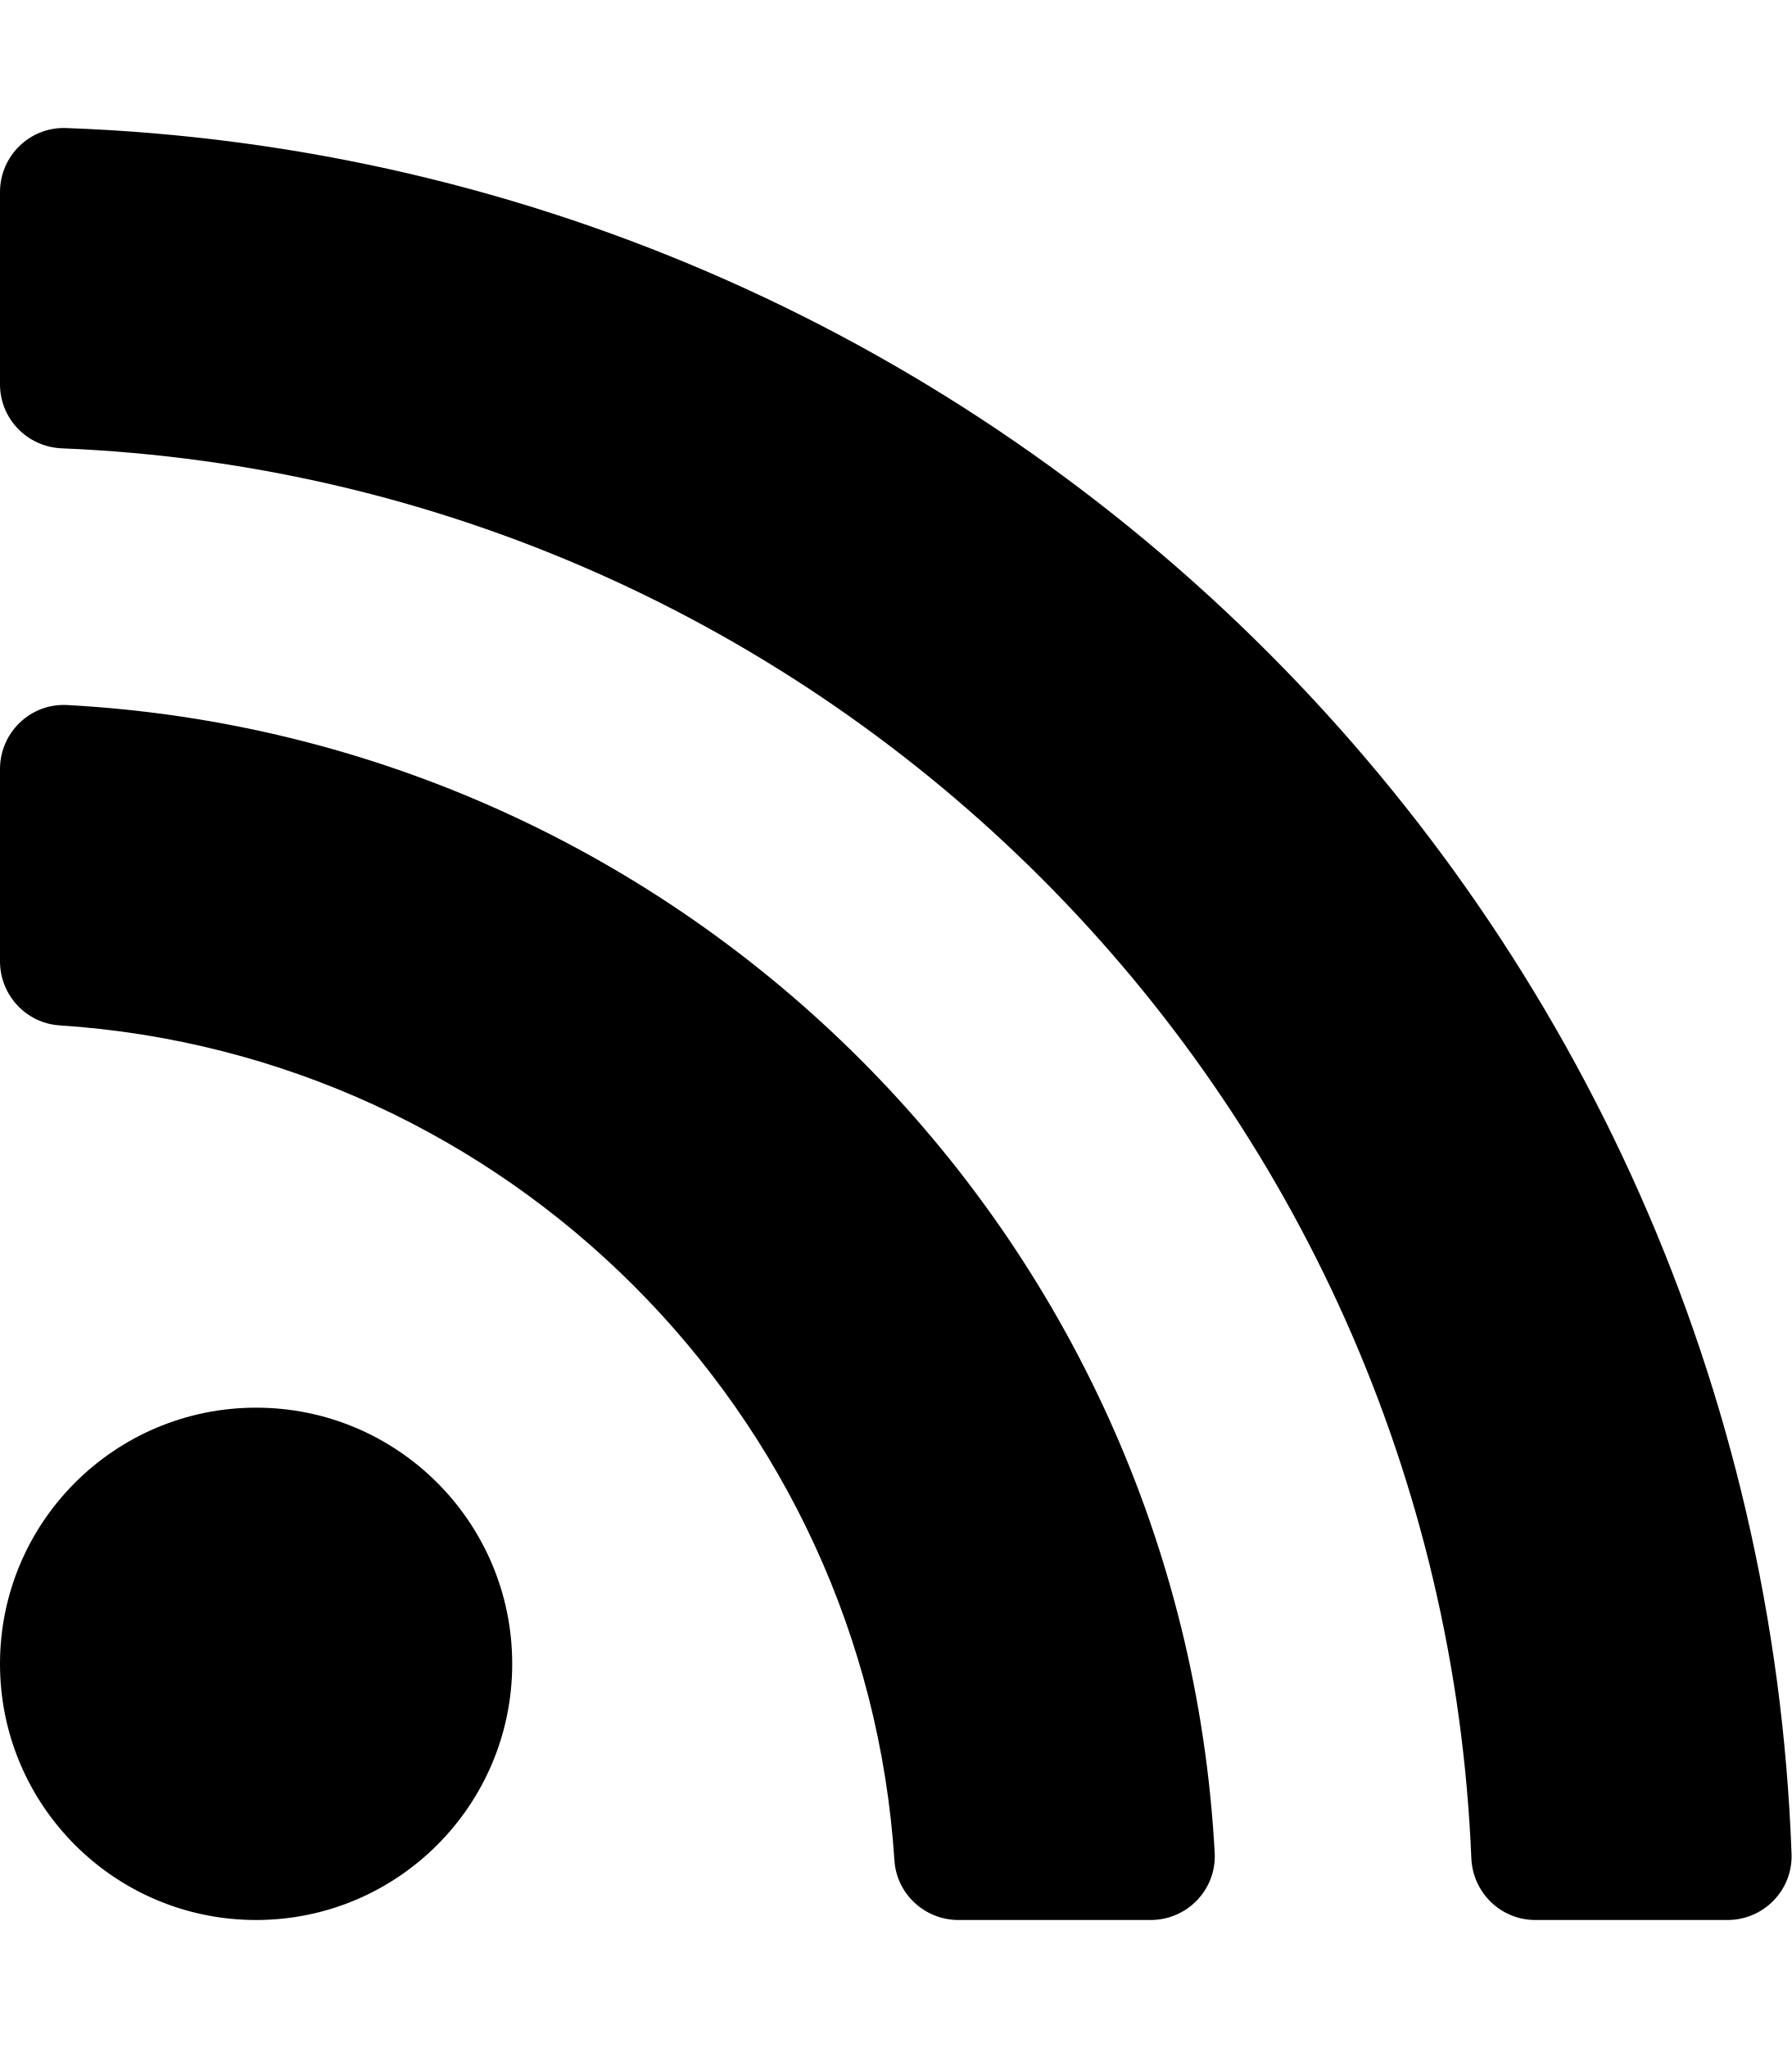
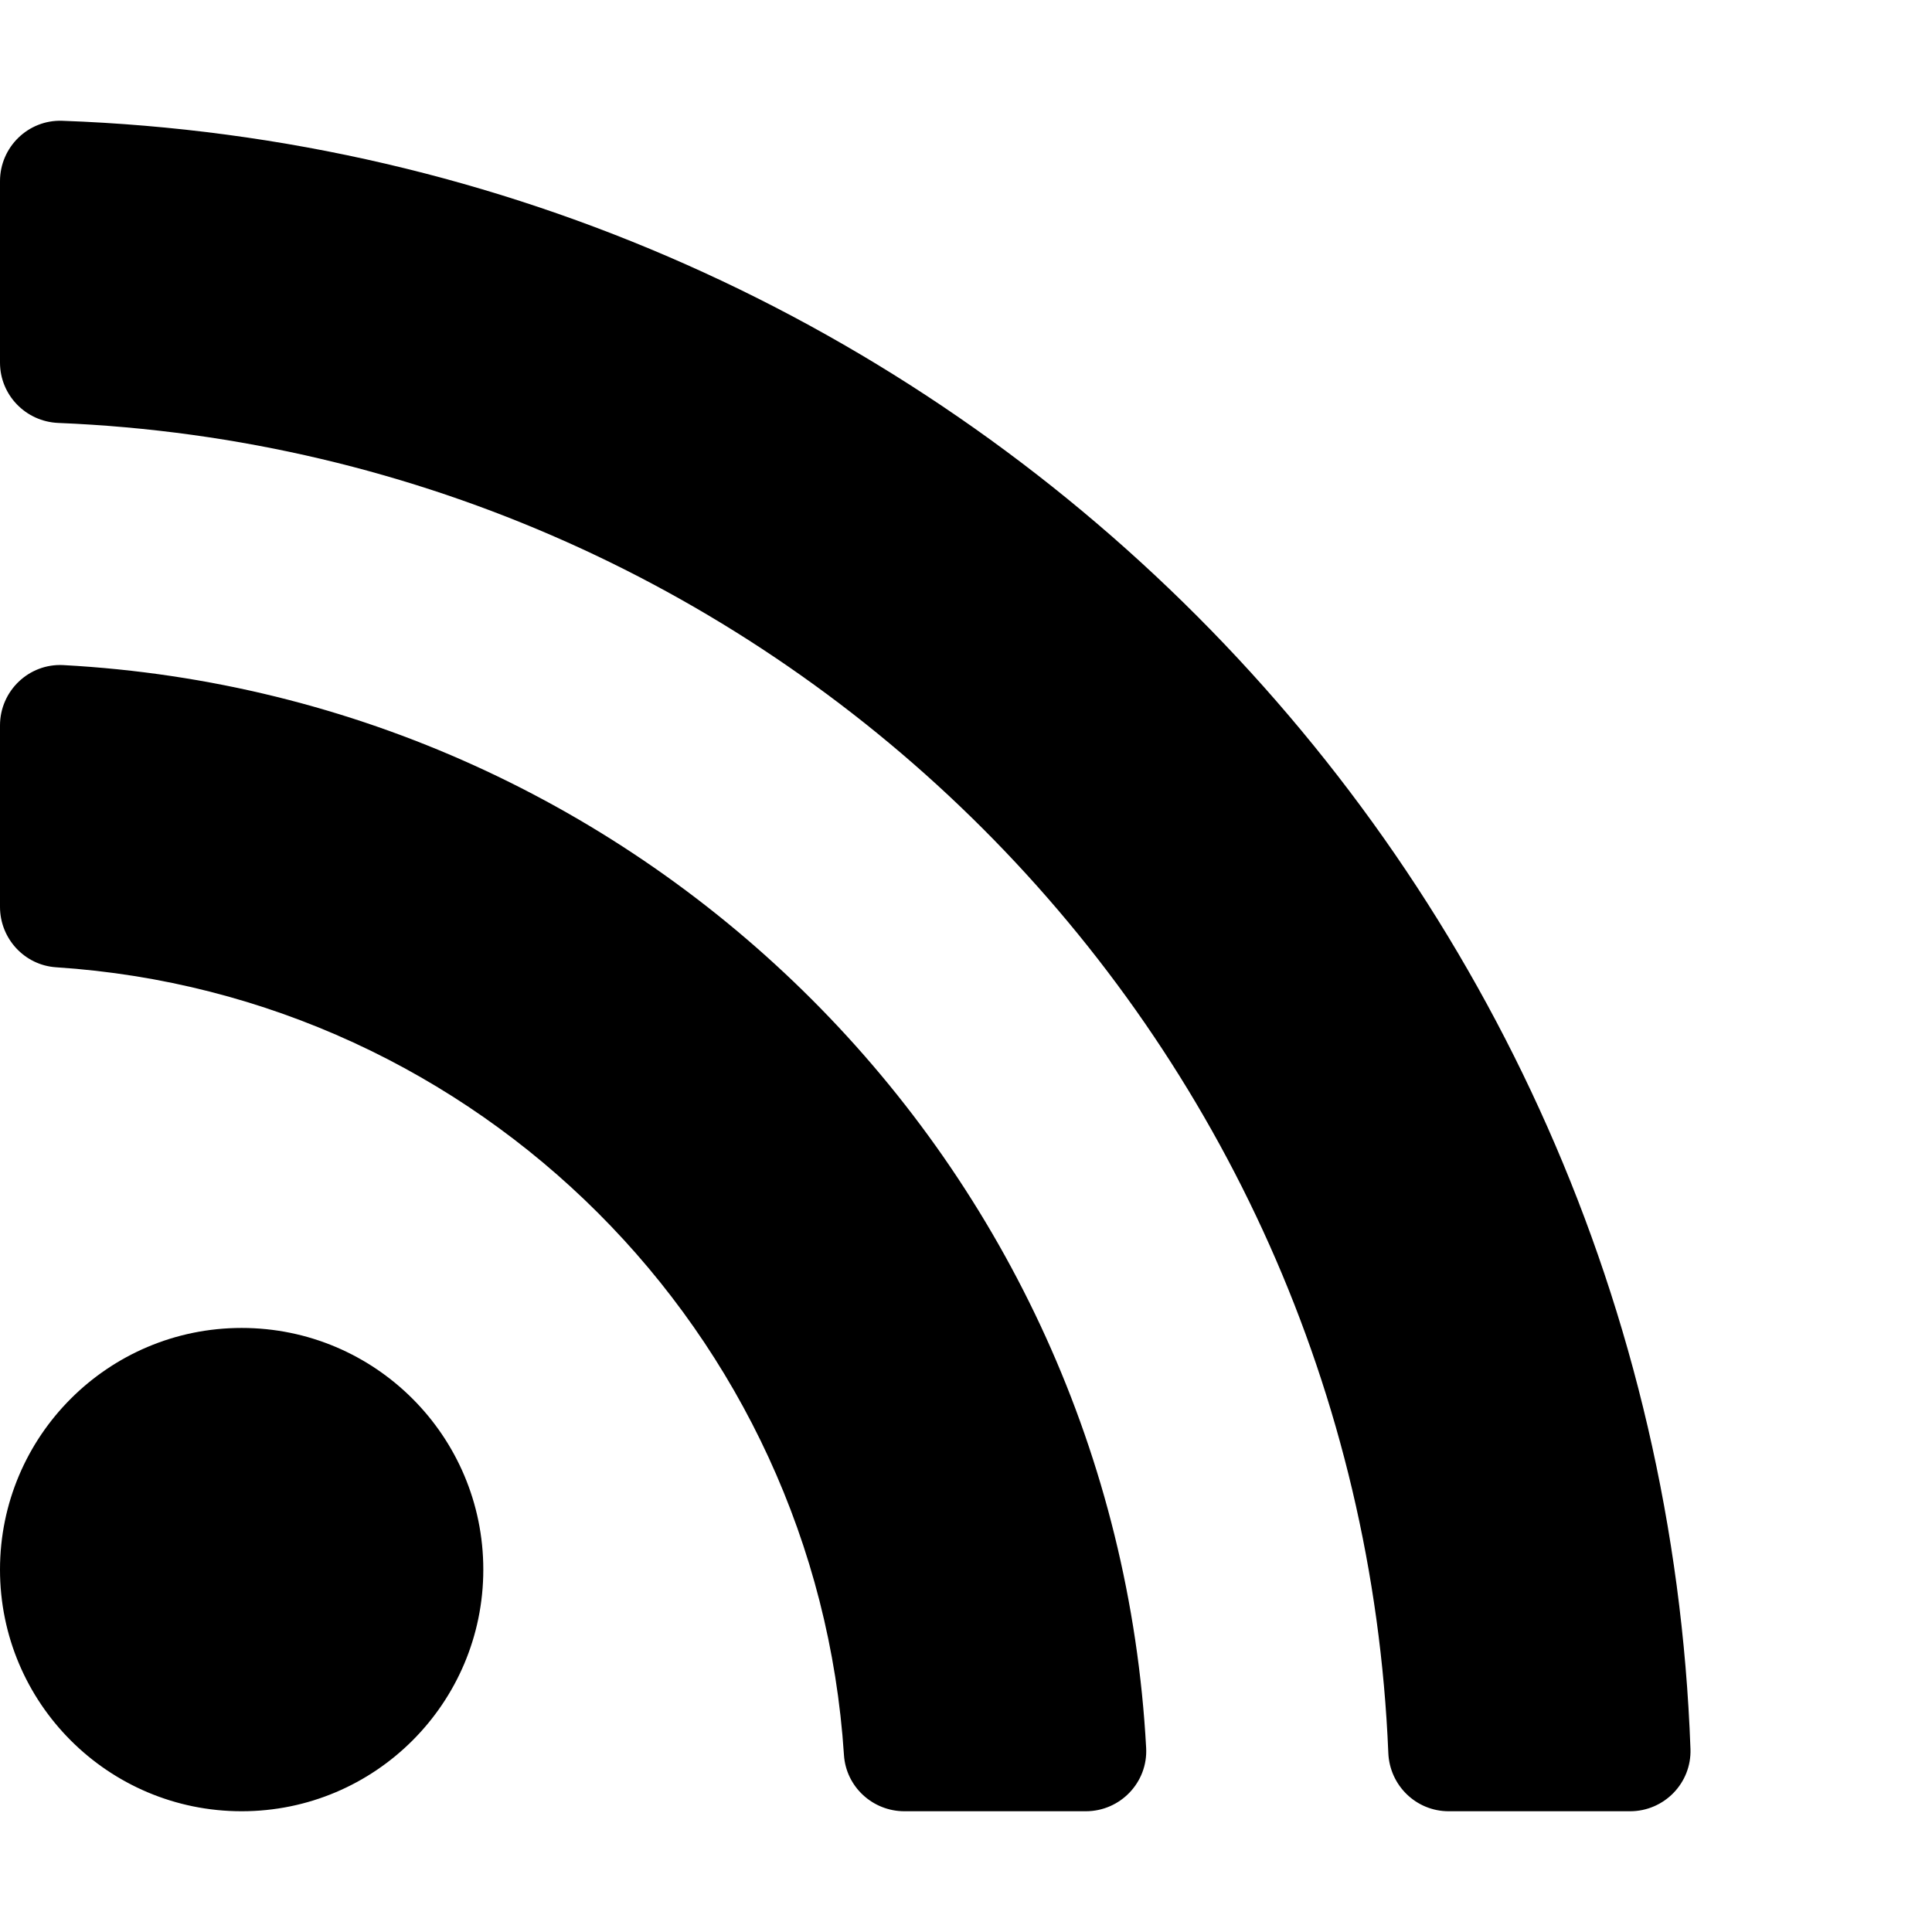
- <svg xmlns="http://www.w3.org/2000/svg" viewBox="0 0 448 512">
+ <svg xmlns="http://www.w3.org/2000/svg" viewBox="0 0 512 512">
  <path d="M128.081 415.959c0 35.369-28.672 64.041-64.041 64.041S0 451.328 0 415.959s28.672-64.041 64.041-64.041 64.04 28.673 64.04 64.041zm175.66 47.25c-8.354-154.6-132.185-278.587-286.95-286.95C7.656 175.765 0 183.105 0 192.253v48.069c0 8.415 6.49 15.472 14.887 16.018 111.832 7.284 201.473 96.702 208.772 208.772.547 8.397 7.604 14.887 16.018 14.887h48.069c9.149.001 16.489-7.655 15.995-16.79zm144.249.288C439.596 229.677 251.465 40.445 16.503 32.01 7.473 31.686 0 38.981 0 48.016v48.068c0 8.625 6.835 15.645 15.453 15.999 191.179 7.839 344.627 161.316 352.465 352.465.353 8.618 7.373 15.453 15.999 15.453h48.068c9.034-.001 16.329-7.474 16.005-16.504z" />
</svg>
